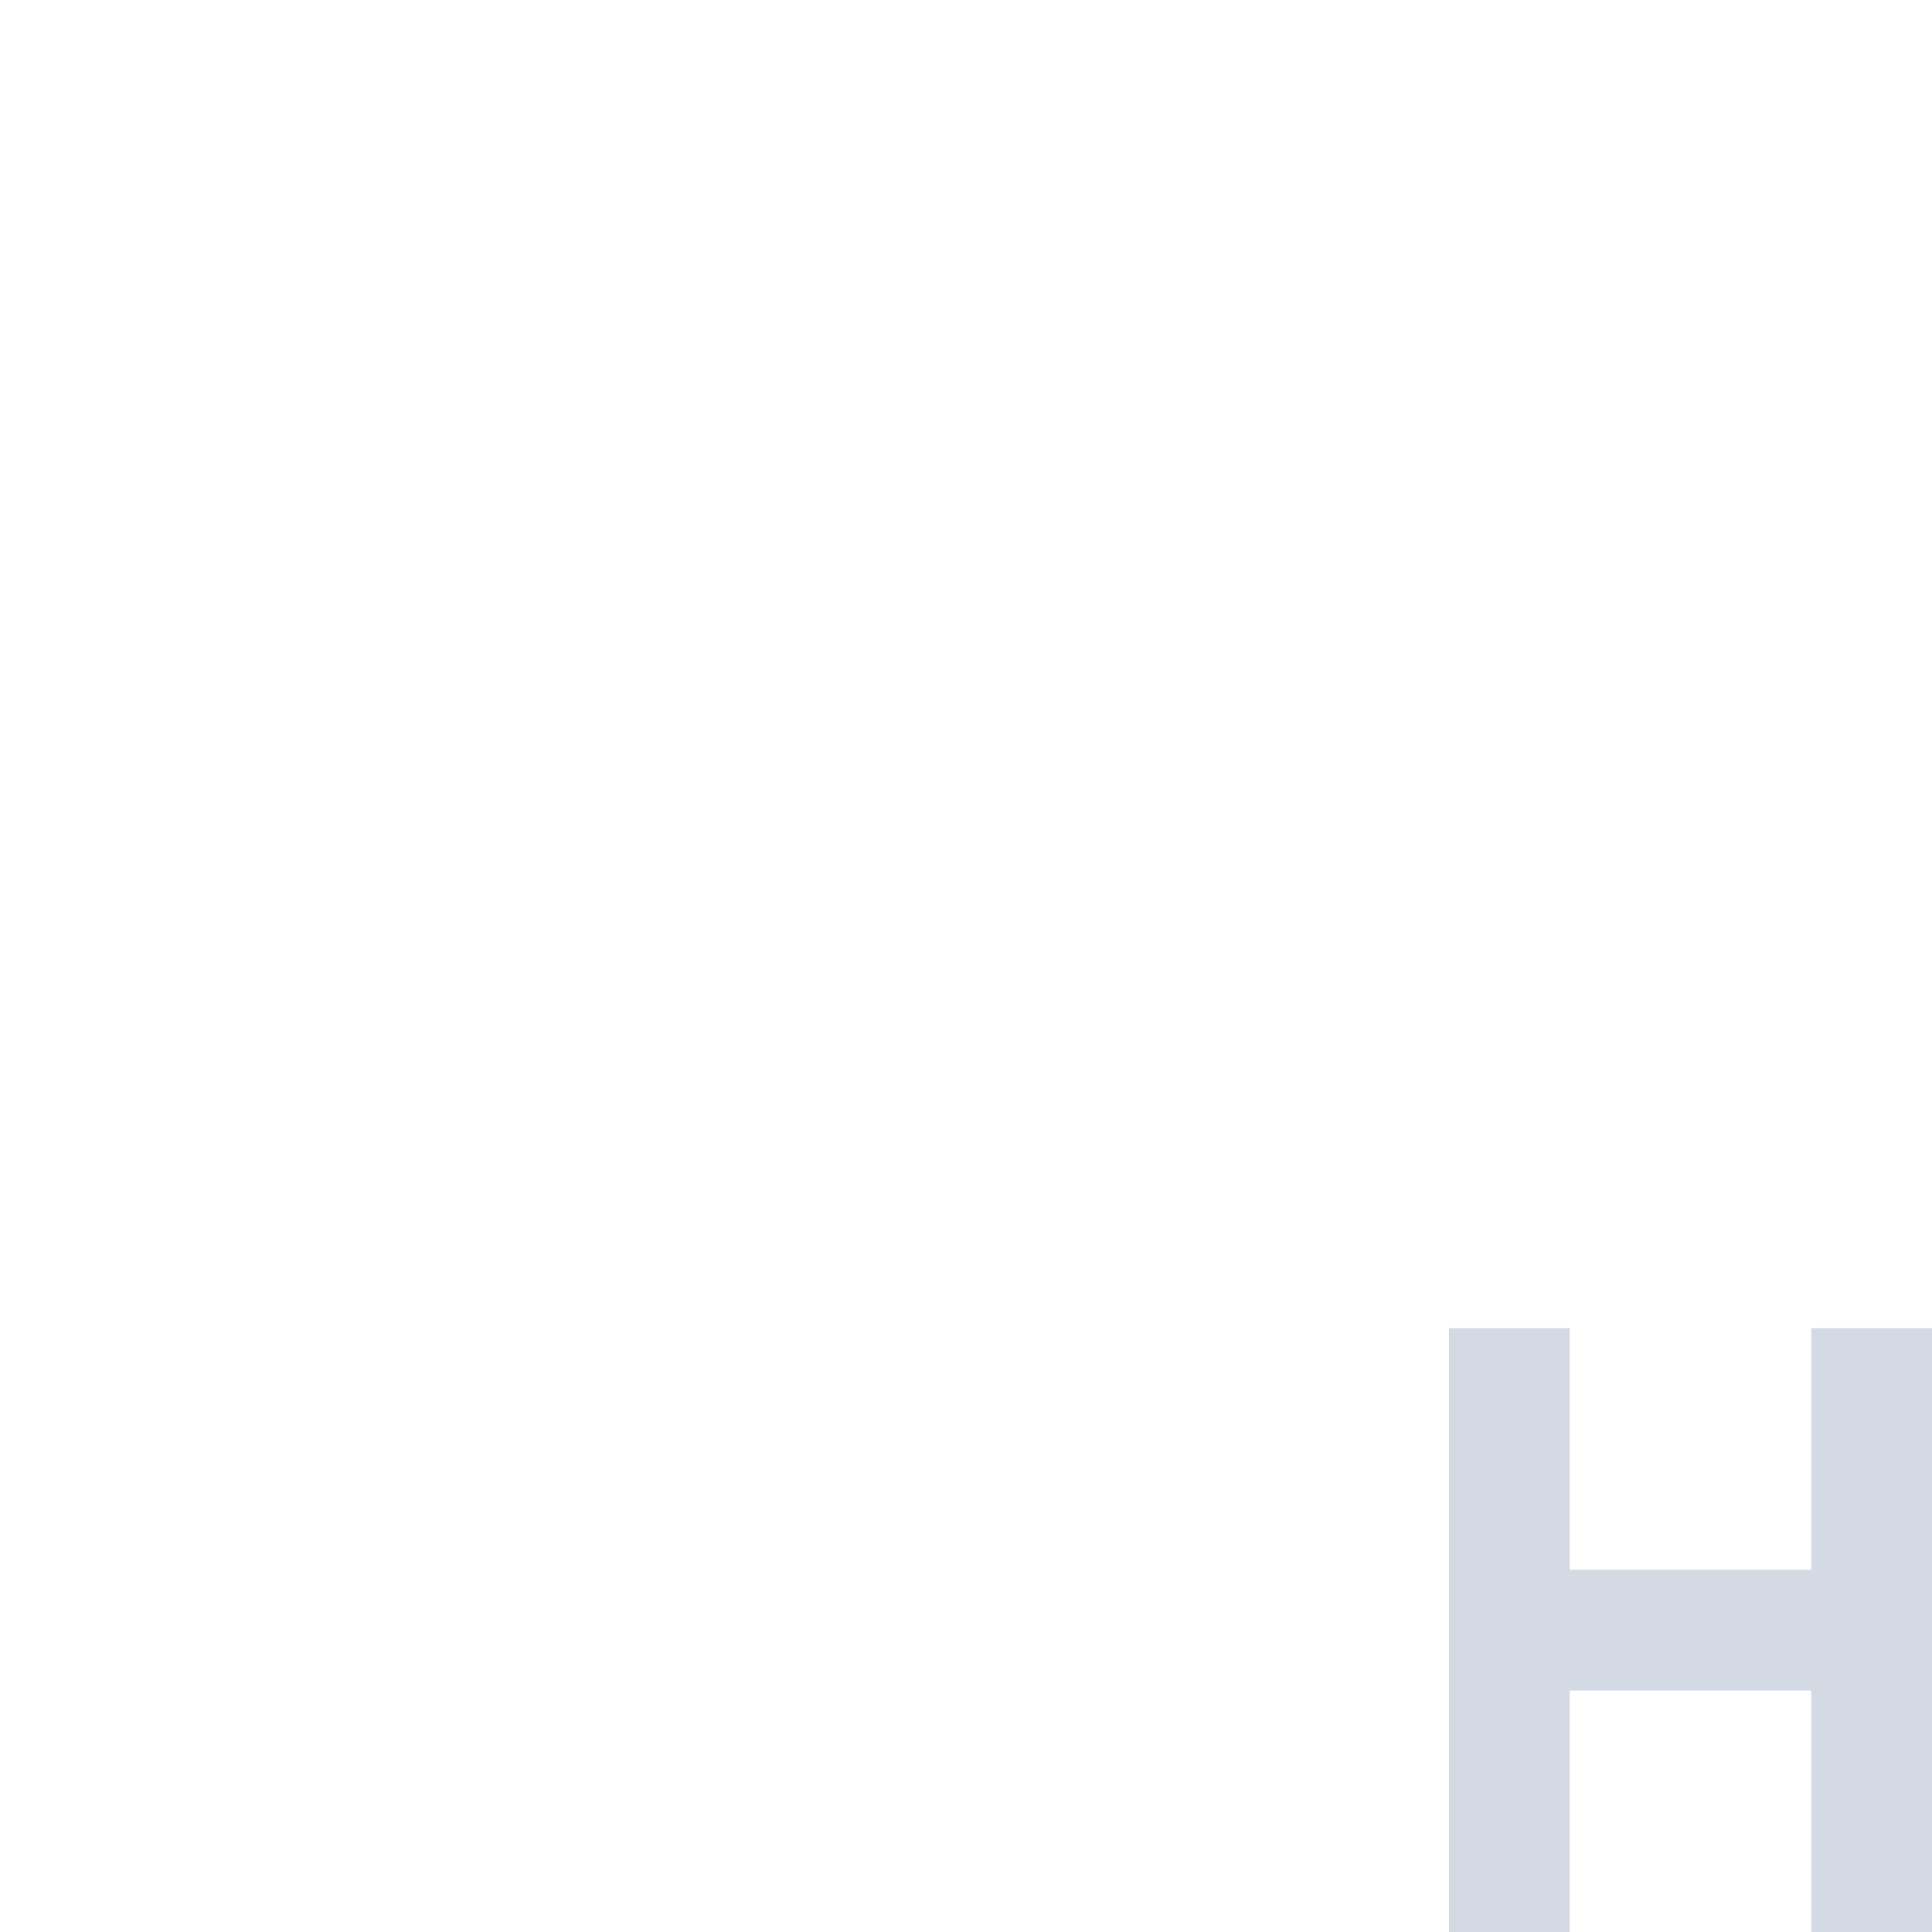
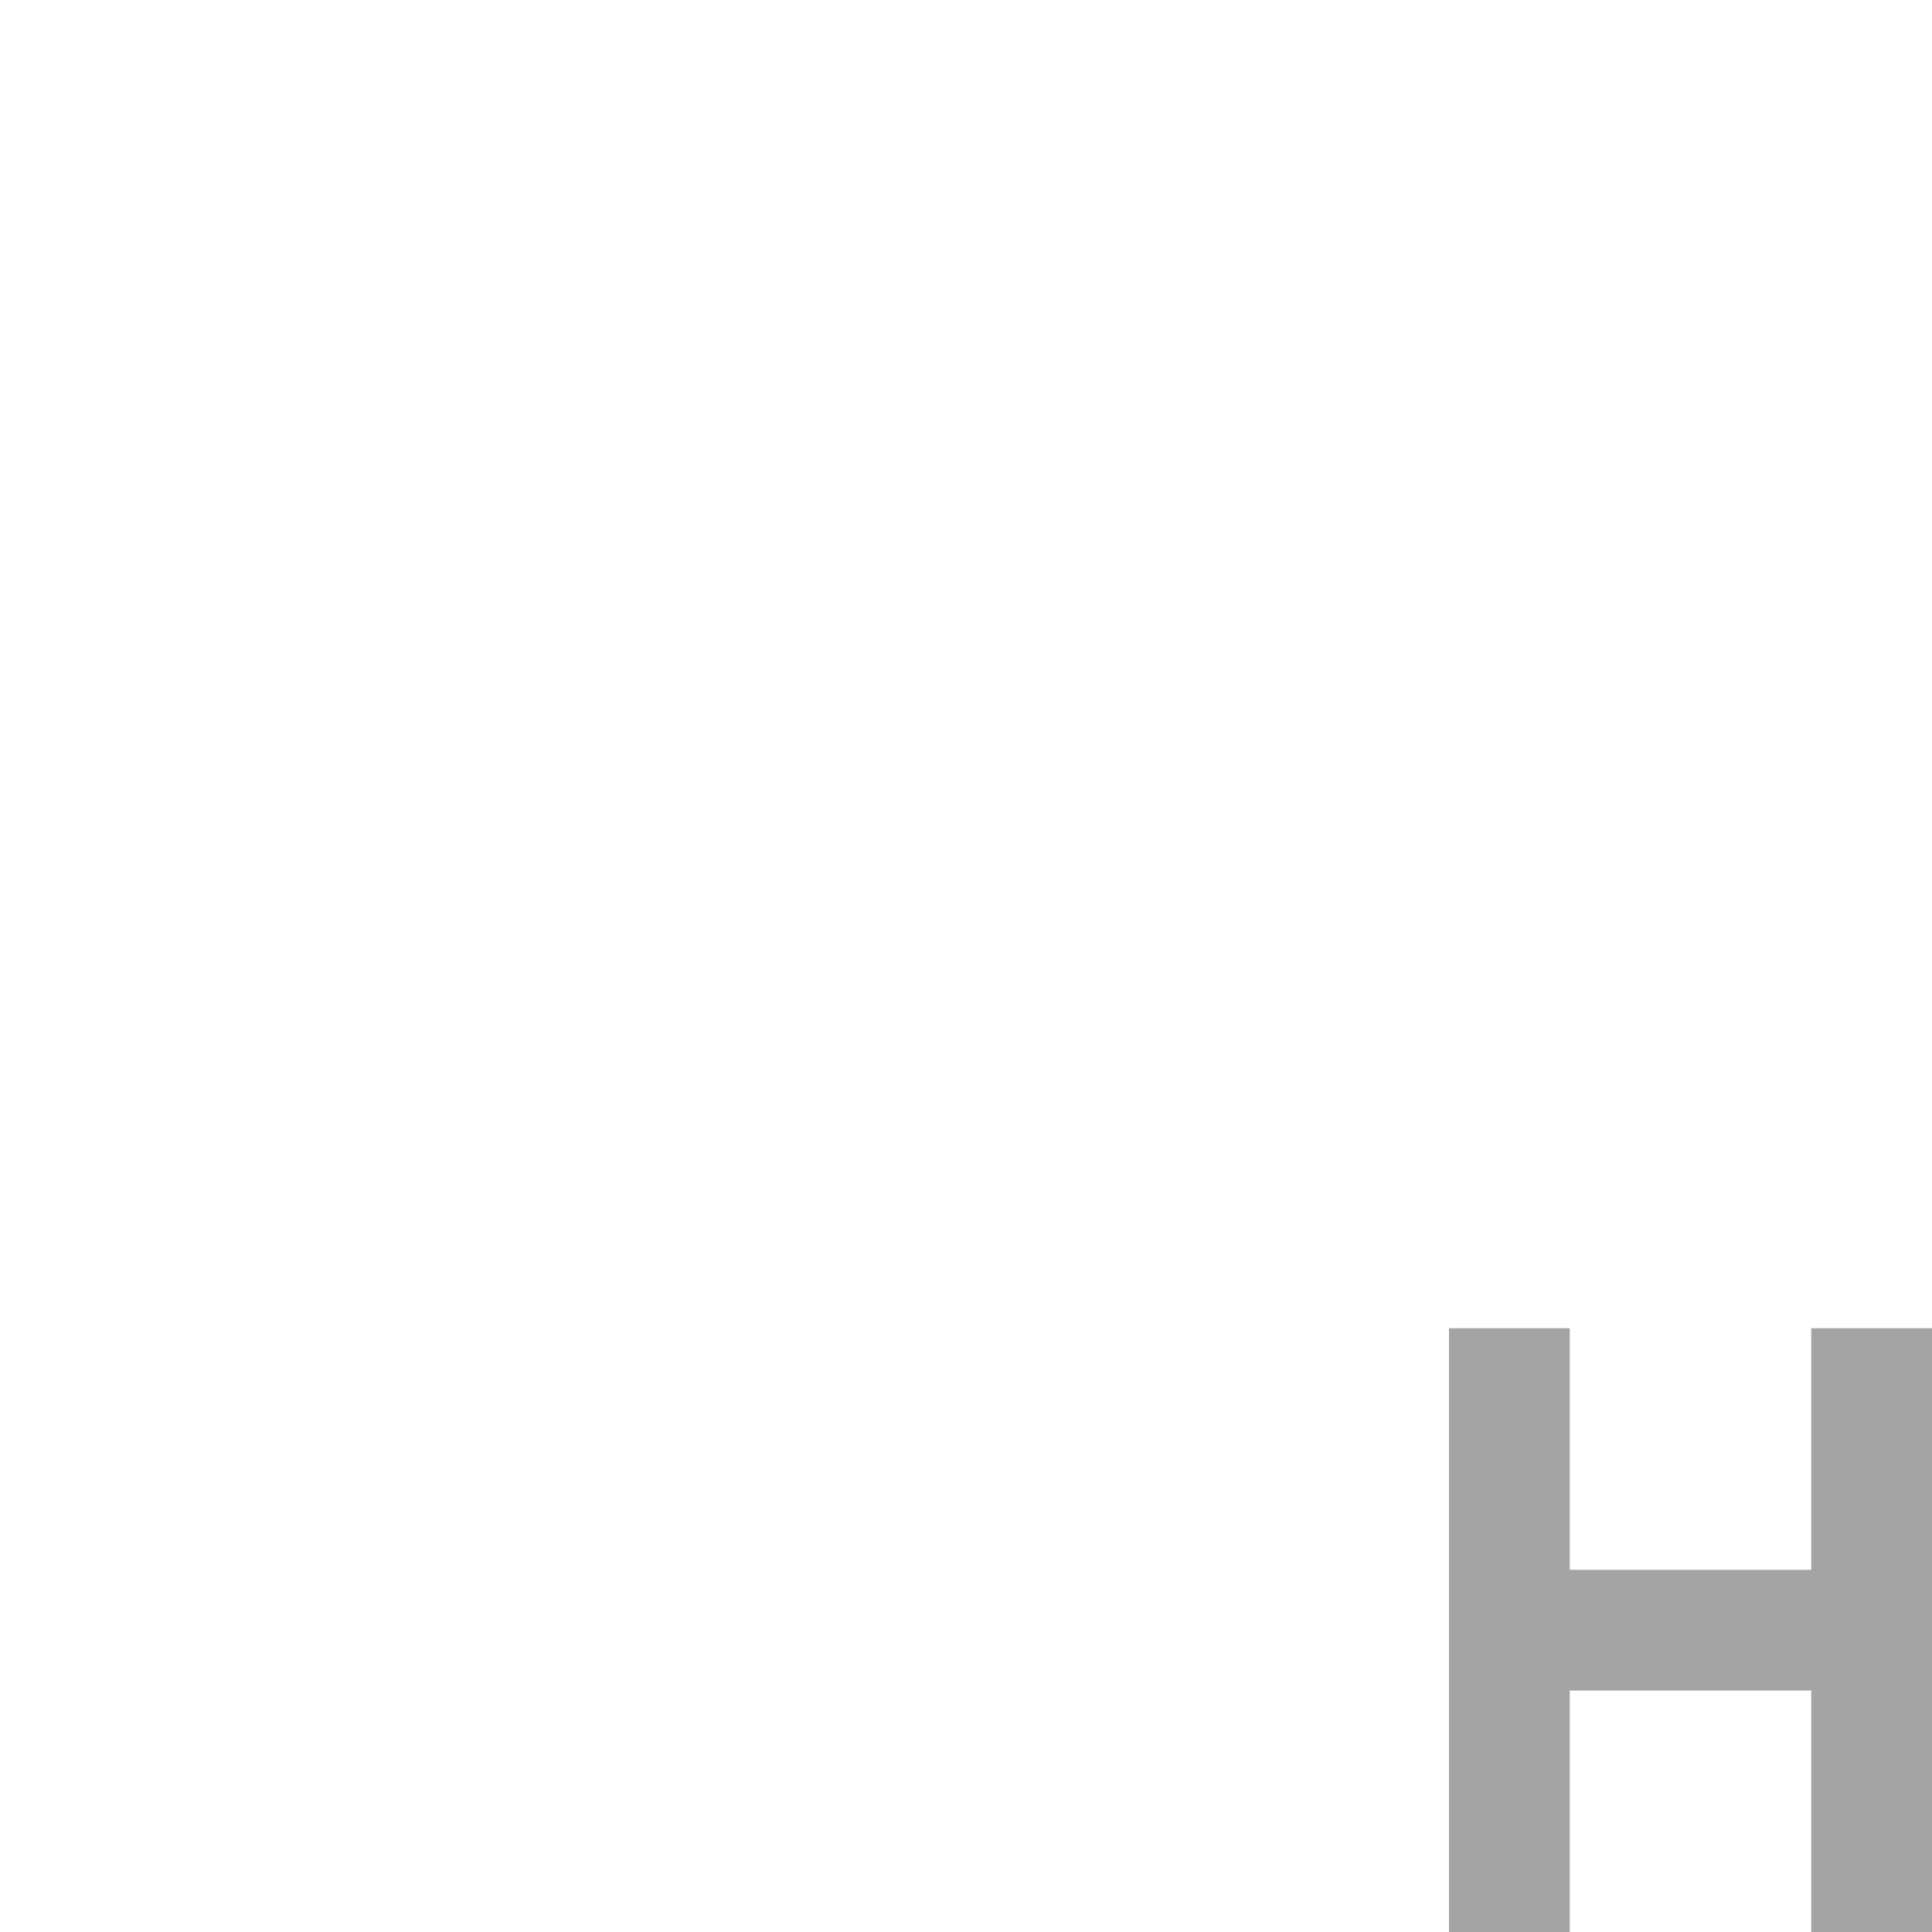
<svg xmlns="http://www.w3.org/2000/svg" width="16" height="16" version="1.1">
  <defs>
    <style id="style2" type="text/css">
-    .ColorScheme-Text { color:#d3dae3; } .ColorScheme-Highlight { color:#5294e2; }
+    .ColorScheme-Text { color:#a4a4a4; } .ColorScheme-Highlight { color:#5294e2; }
  </style>
  </defs>
  <path style="fill:none;stroke:currentColor;stroke-linejoin:round" class="ColorScheme-Text" d="M 13,13.5 H 15 M 15.5,11 V 16 M 12.5,11 V 16" />
</svg>
